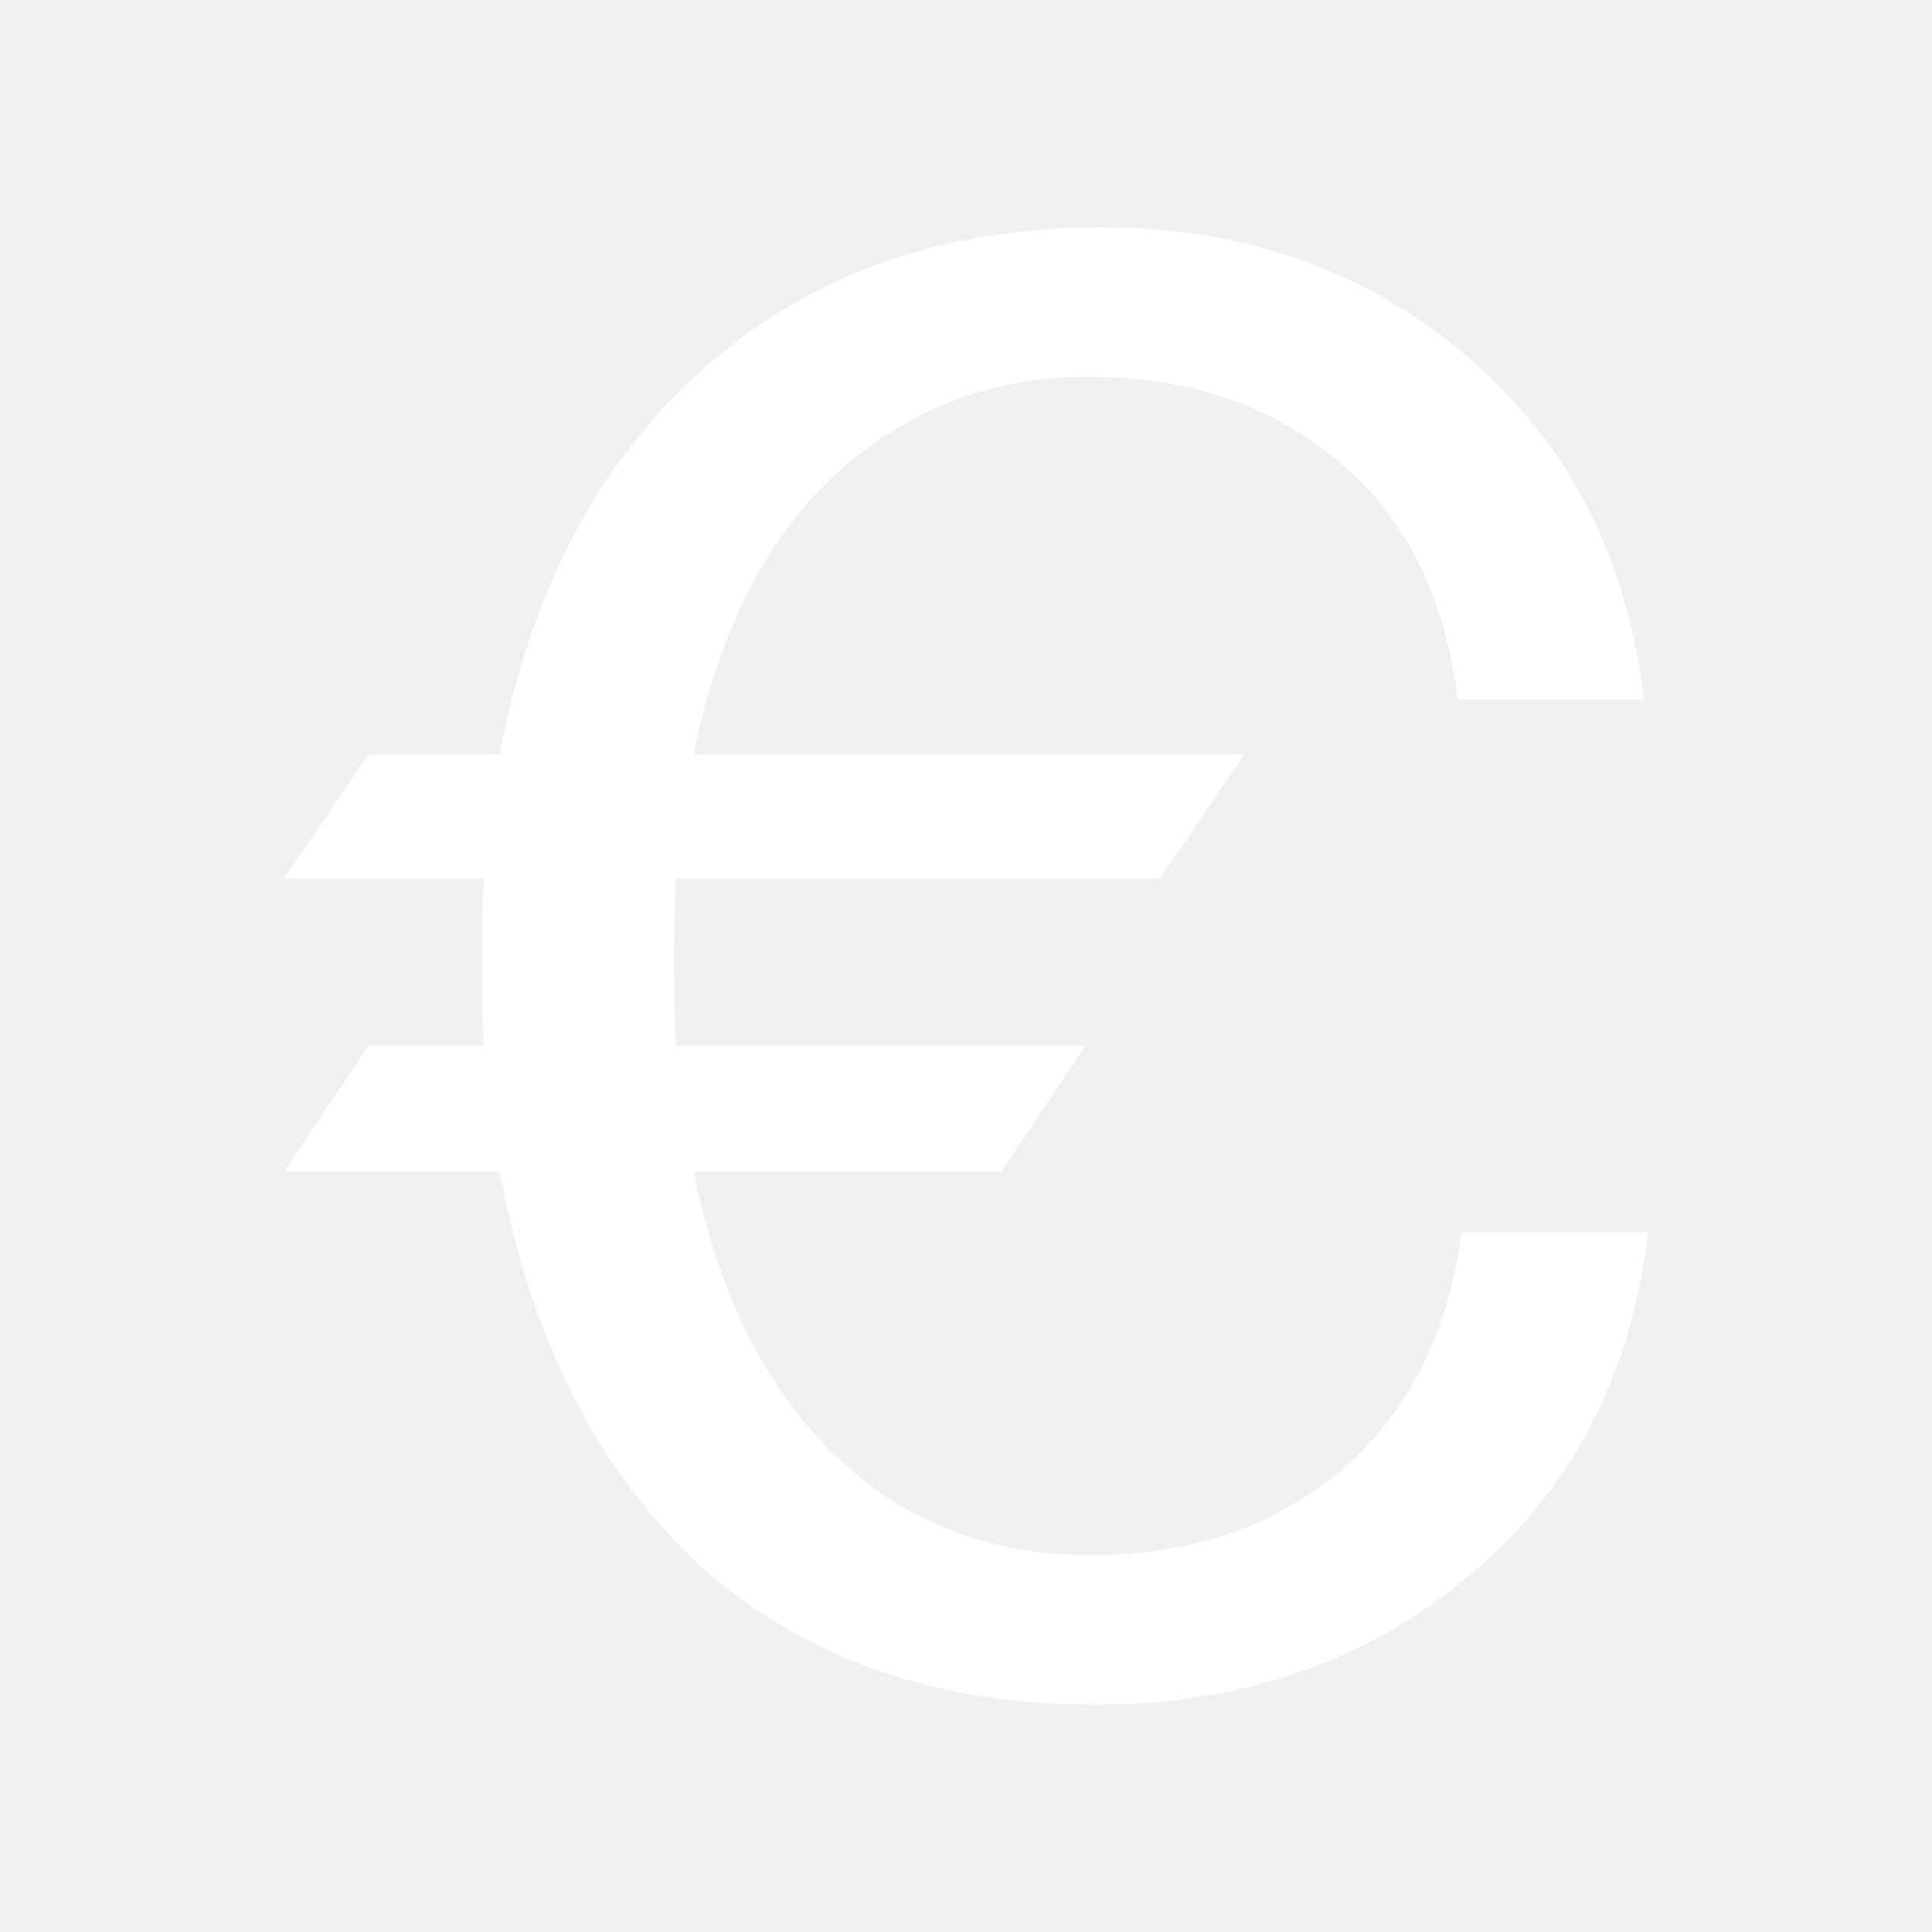
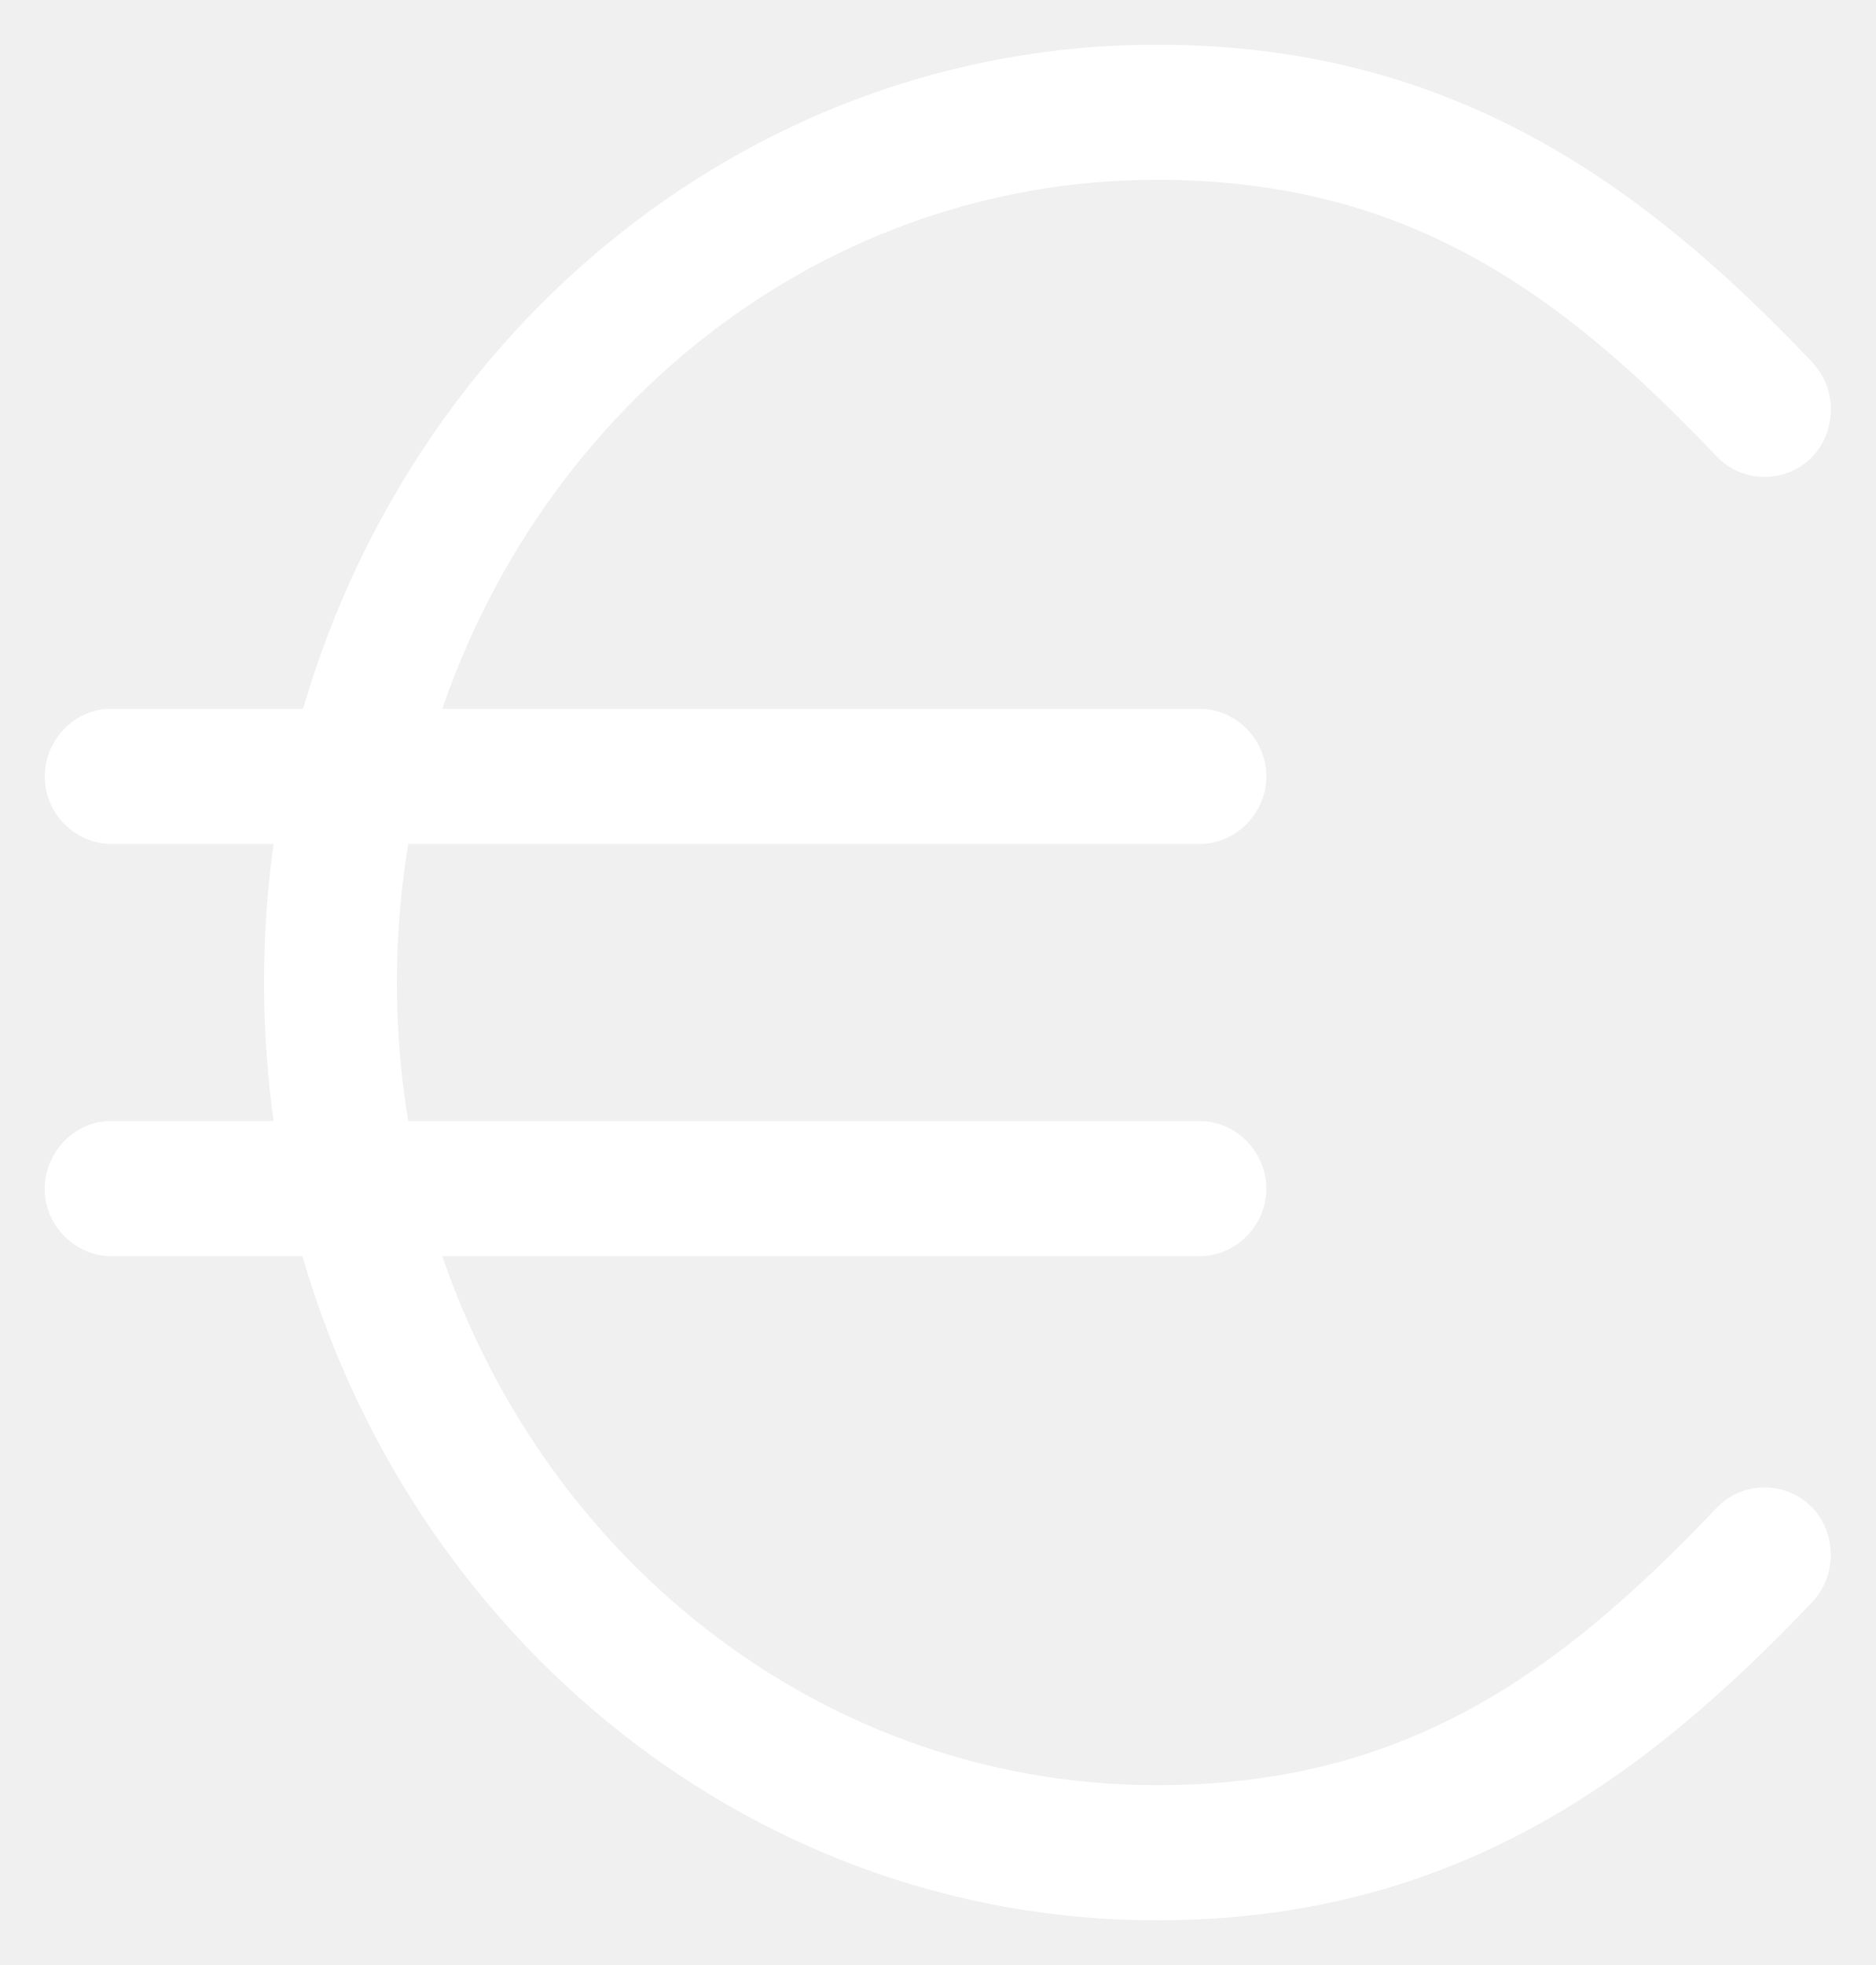
- <svg xmlns="http://www.w3.org/2000/svg" width="17" height="17" viewBox="0 0 17 17" fill="none">
-   <path d="M6.103 10.309C6.322 11.382 6.736 12.213 7.345 12.802C7.954 13.39 8.701 13.684 9.586 13.684C10.46 13.684 11.19 13.442 11.776 12.957C12.374 12.461 12.736 11.757 12.862 10.845H14.5C14.351 12.115 13.822 13.125 12.914 13.875C12.017 14.625 10.925 15 9.638 15C8.224 15 7.063 14.59 6.155 13.771C5.259 12.94 4.672 11.786 4.397 10.309H2.5L3.241 9.201H4.259C4.247 9.04 4.241 8.786 4.241 8.439C4.241 8.128 4.247 7.891 4.259 7.73H2.5L3.241 6.639H4.397C4.672 5.185 5.276 4.048 6.207 3.229C7.138 2.41 8.299 2 9.69 2C10.954 2 12.029 2.381 12.914 3.142C13.799 3.893 14.316 4.897 14.466 6.154H12.828C12.713 5.243 12.362 4.545 11.776 4.06C11.19 3.564 10.46 3.316 9.586 3.316C8.713 3.316 7.966 3.604 7.345 4.181C6.736 4.747 6.322 5.566 6.103 6.639H10.948L10.207 7.73H5.948C5.937 7.891 5.931 8.128 5.931 8.439C5.931 8.786 5.937 9.04 5.948 9.201H9.552L8.81 10.309H6.103Z" fill="white" />
+ <svg xmlns="http://www.w3.org/2000/svg" width="21" height="22" viewBox="0 0 21 22" fill="none">
+   <path d="M12.954 1C8.554 1 4.854 4.16 3.776 8.436C2.926 8.436 2.068 8.436 1.221 8.436C1.094 8.448 0.989 8.582 1.001 8.716C1.013 8.851 1.14 8.961 1.267 8.949H3.655C3.523 9.612 3.457 10.296 3.457 11C3.457 11.701 3.524 12.39 3.655 13.051C2.845 13.051 2.027 13.051 1.221 13.051C1.094 13.064 0.989 13.197 1.001 13.332C1.013 13.466 1.14 13.577 1.267 13.564H3.769C4.844 17.844 8.551 21 12.954 21C16.047 21 18.066 19.555 19.934 17.587C20.023 17.49 20.02 17.317 19.929 17.223C19.838 17.129 19.674 17.13 19.584 17.226C17.754 19.154 15.906 20.487 12.954 20.487C8.817 20.487 5.339 17.56 4.278 13.564H13.433C13.561 13.566 13.68 13.443 13.68 13.308C13.68 13.172 13.561 13.049 13.433 13.051H4.156C4.018 12.391 3.944 11.704 3.944 11C3.944 10.294 4.018 9.611 4.156 8.949H13.433C13.561 8.951 13.68 8.828 13.68 8.692C13.68 8.557 13.561 8.434 13.433 8.436H4.278C5.34 4.442 8.818 1.513 12.954 1.513C15.906 1.513 17.754 2.837 19.584 4.766C19.674 4.863 19.839 4.864 19.93 4.77C20.022 4.676 20.023 4.502 19.934 4.405C18.066 2.437 16.047 1 12.954 1Z" fill="white" stroke="white" />
</svg>
